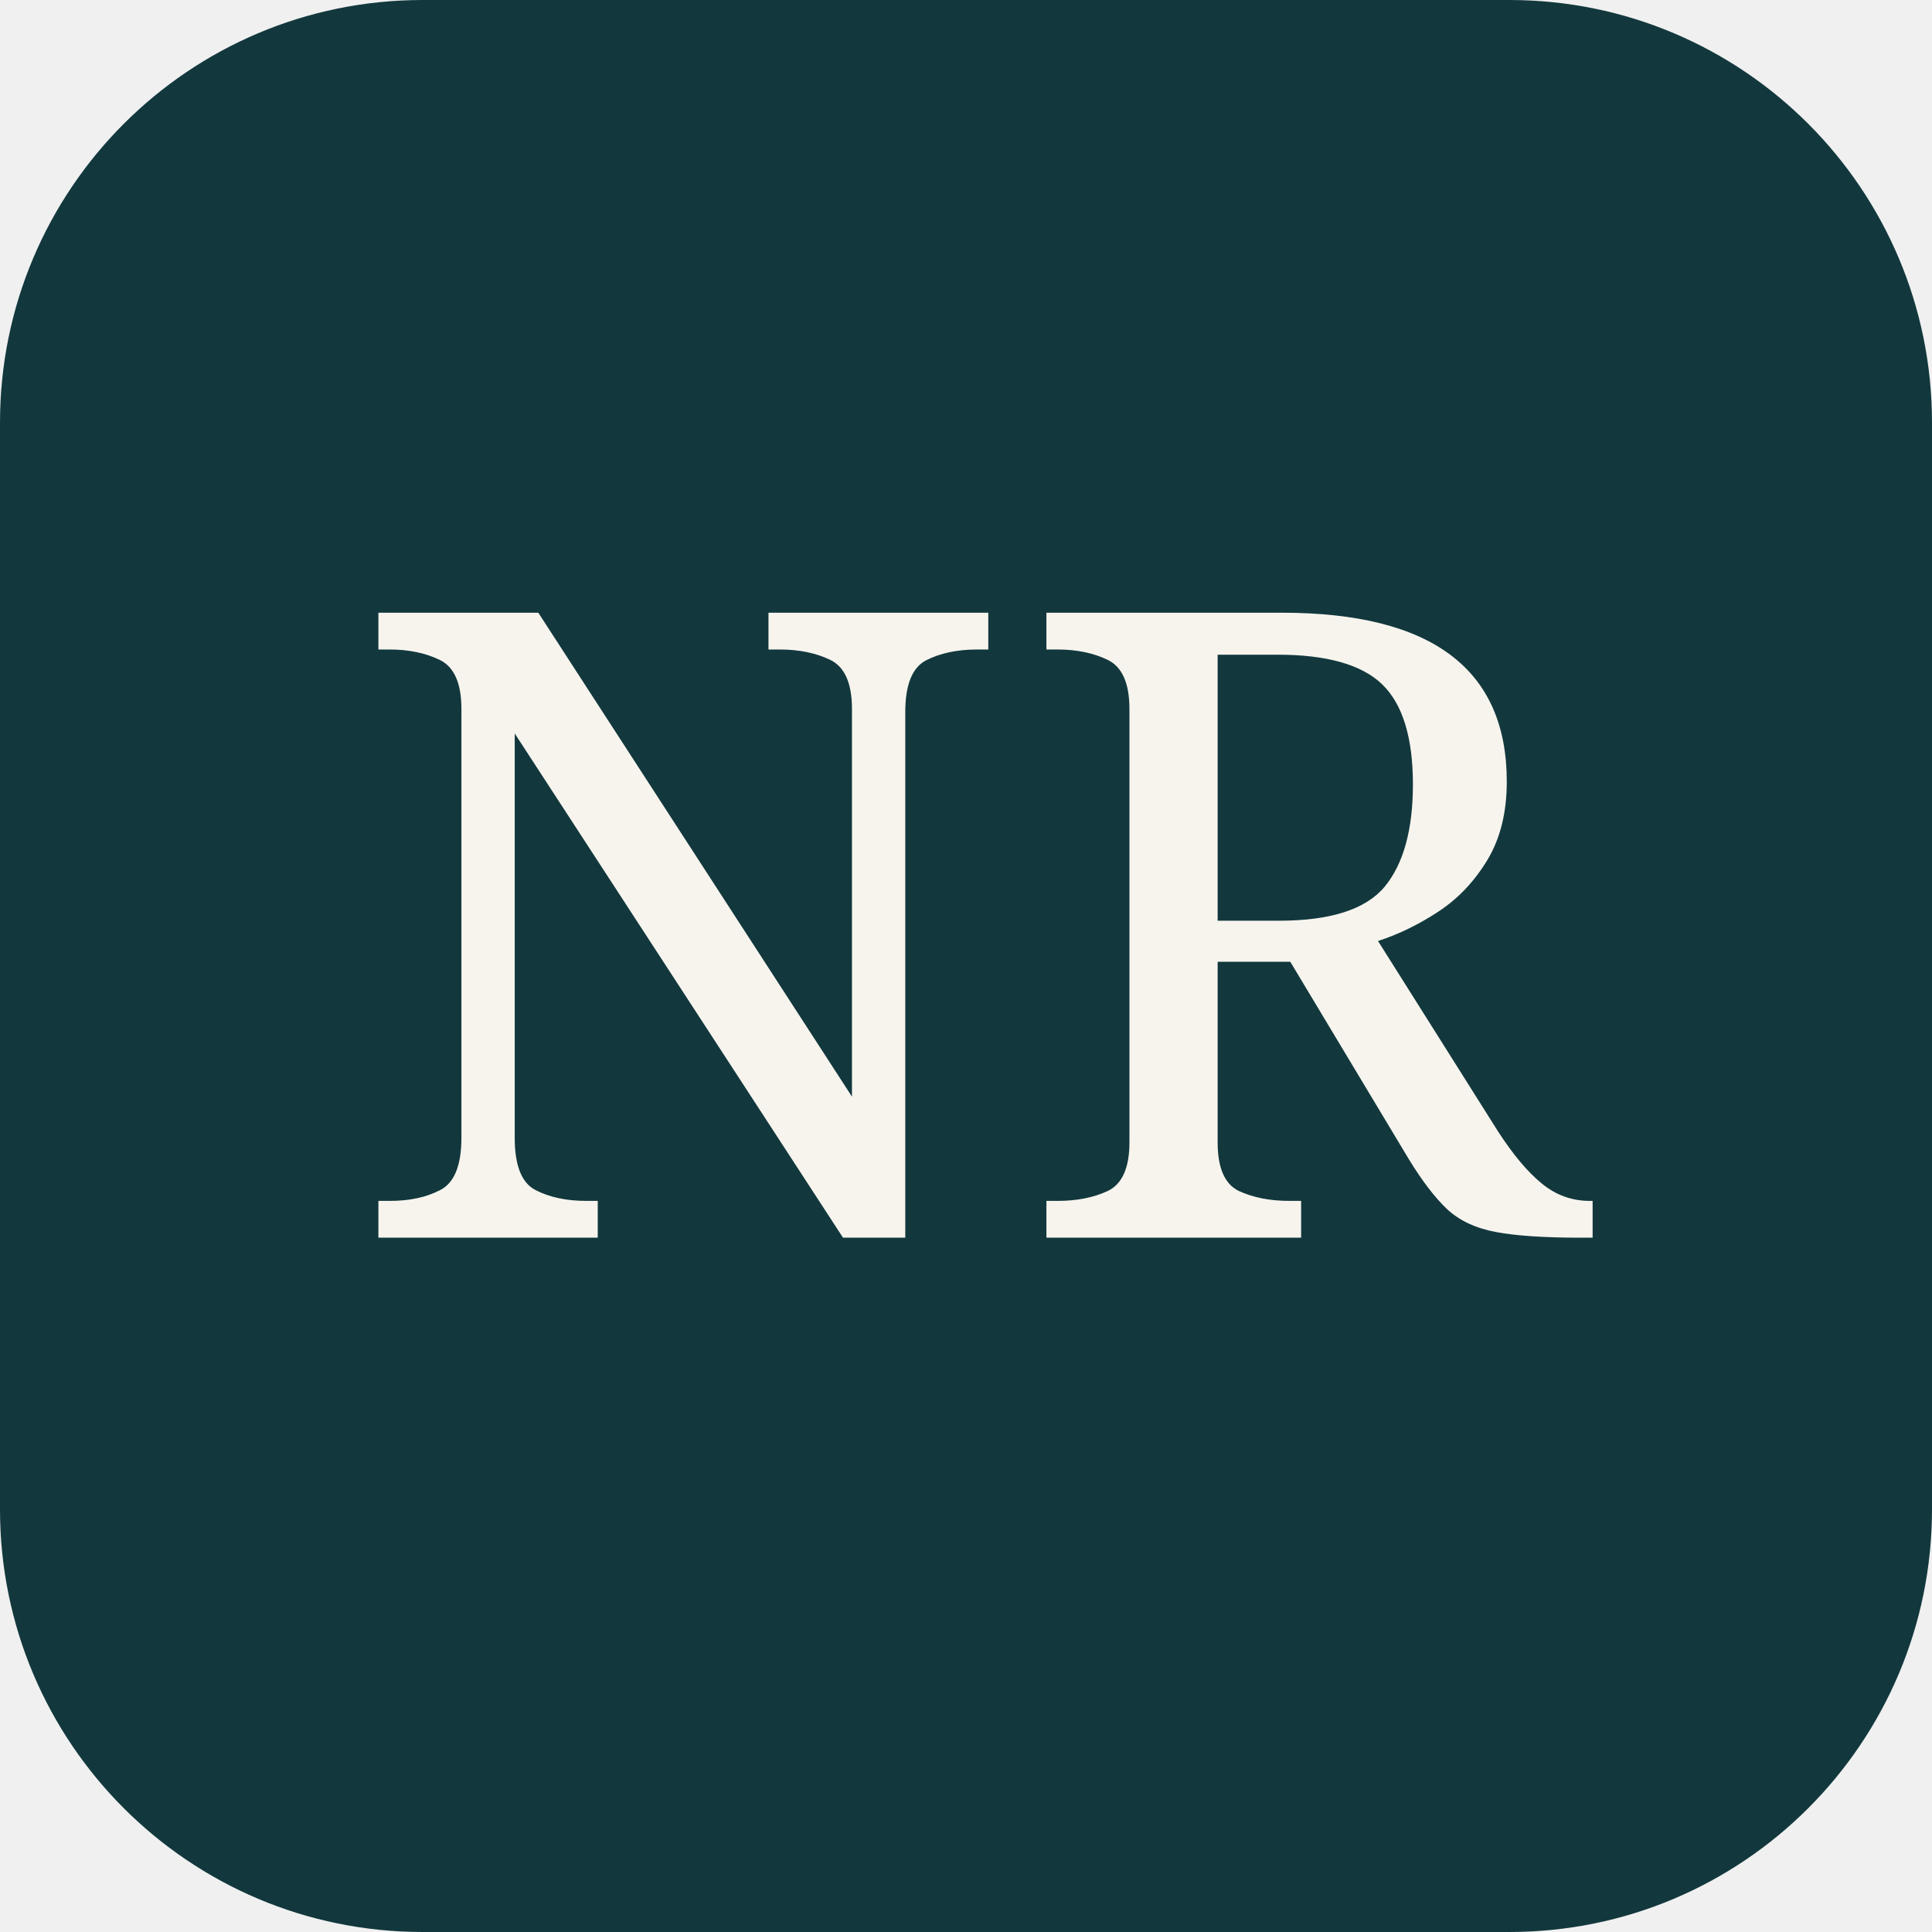
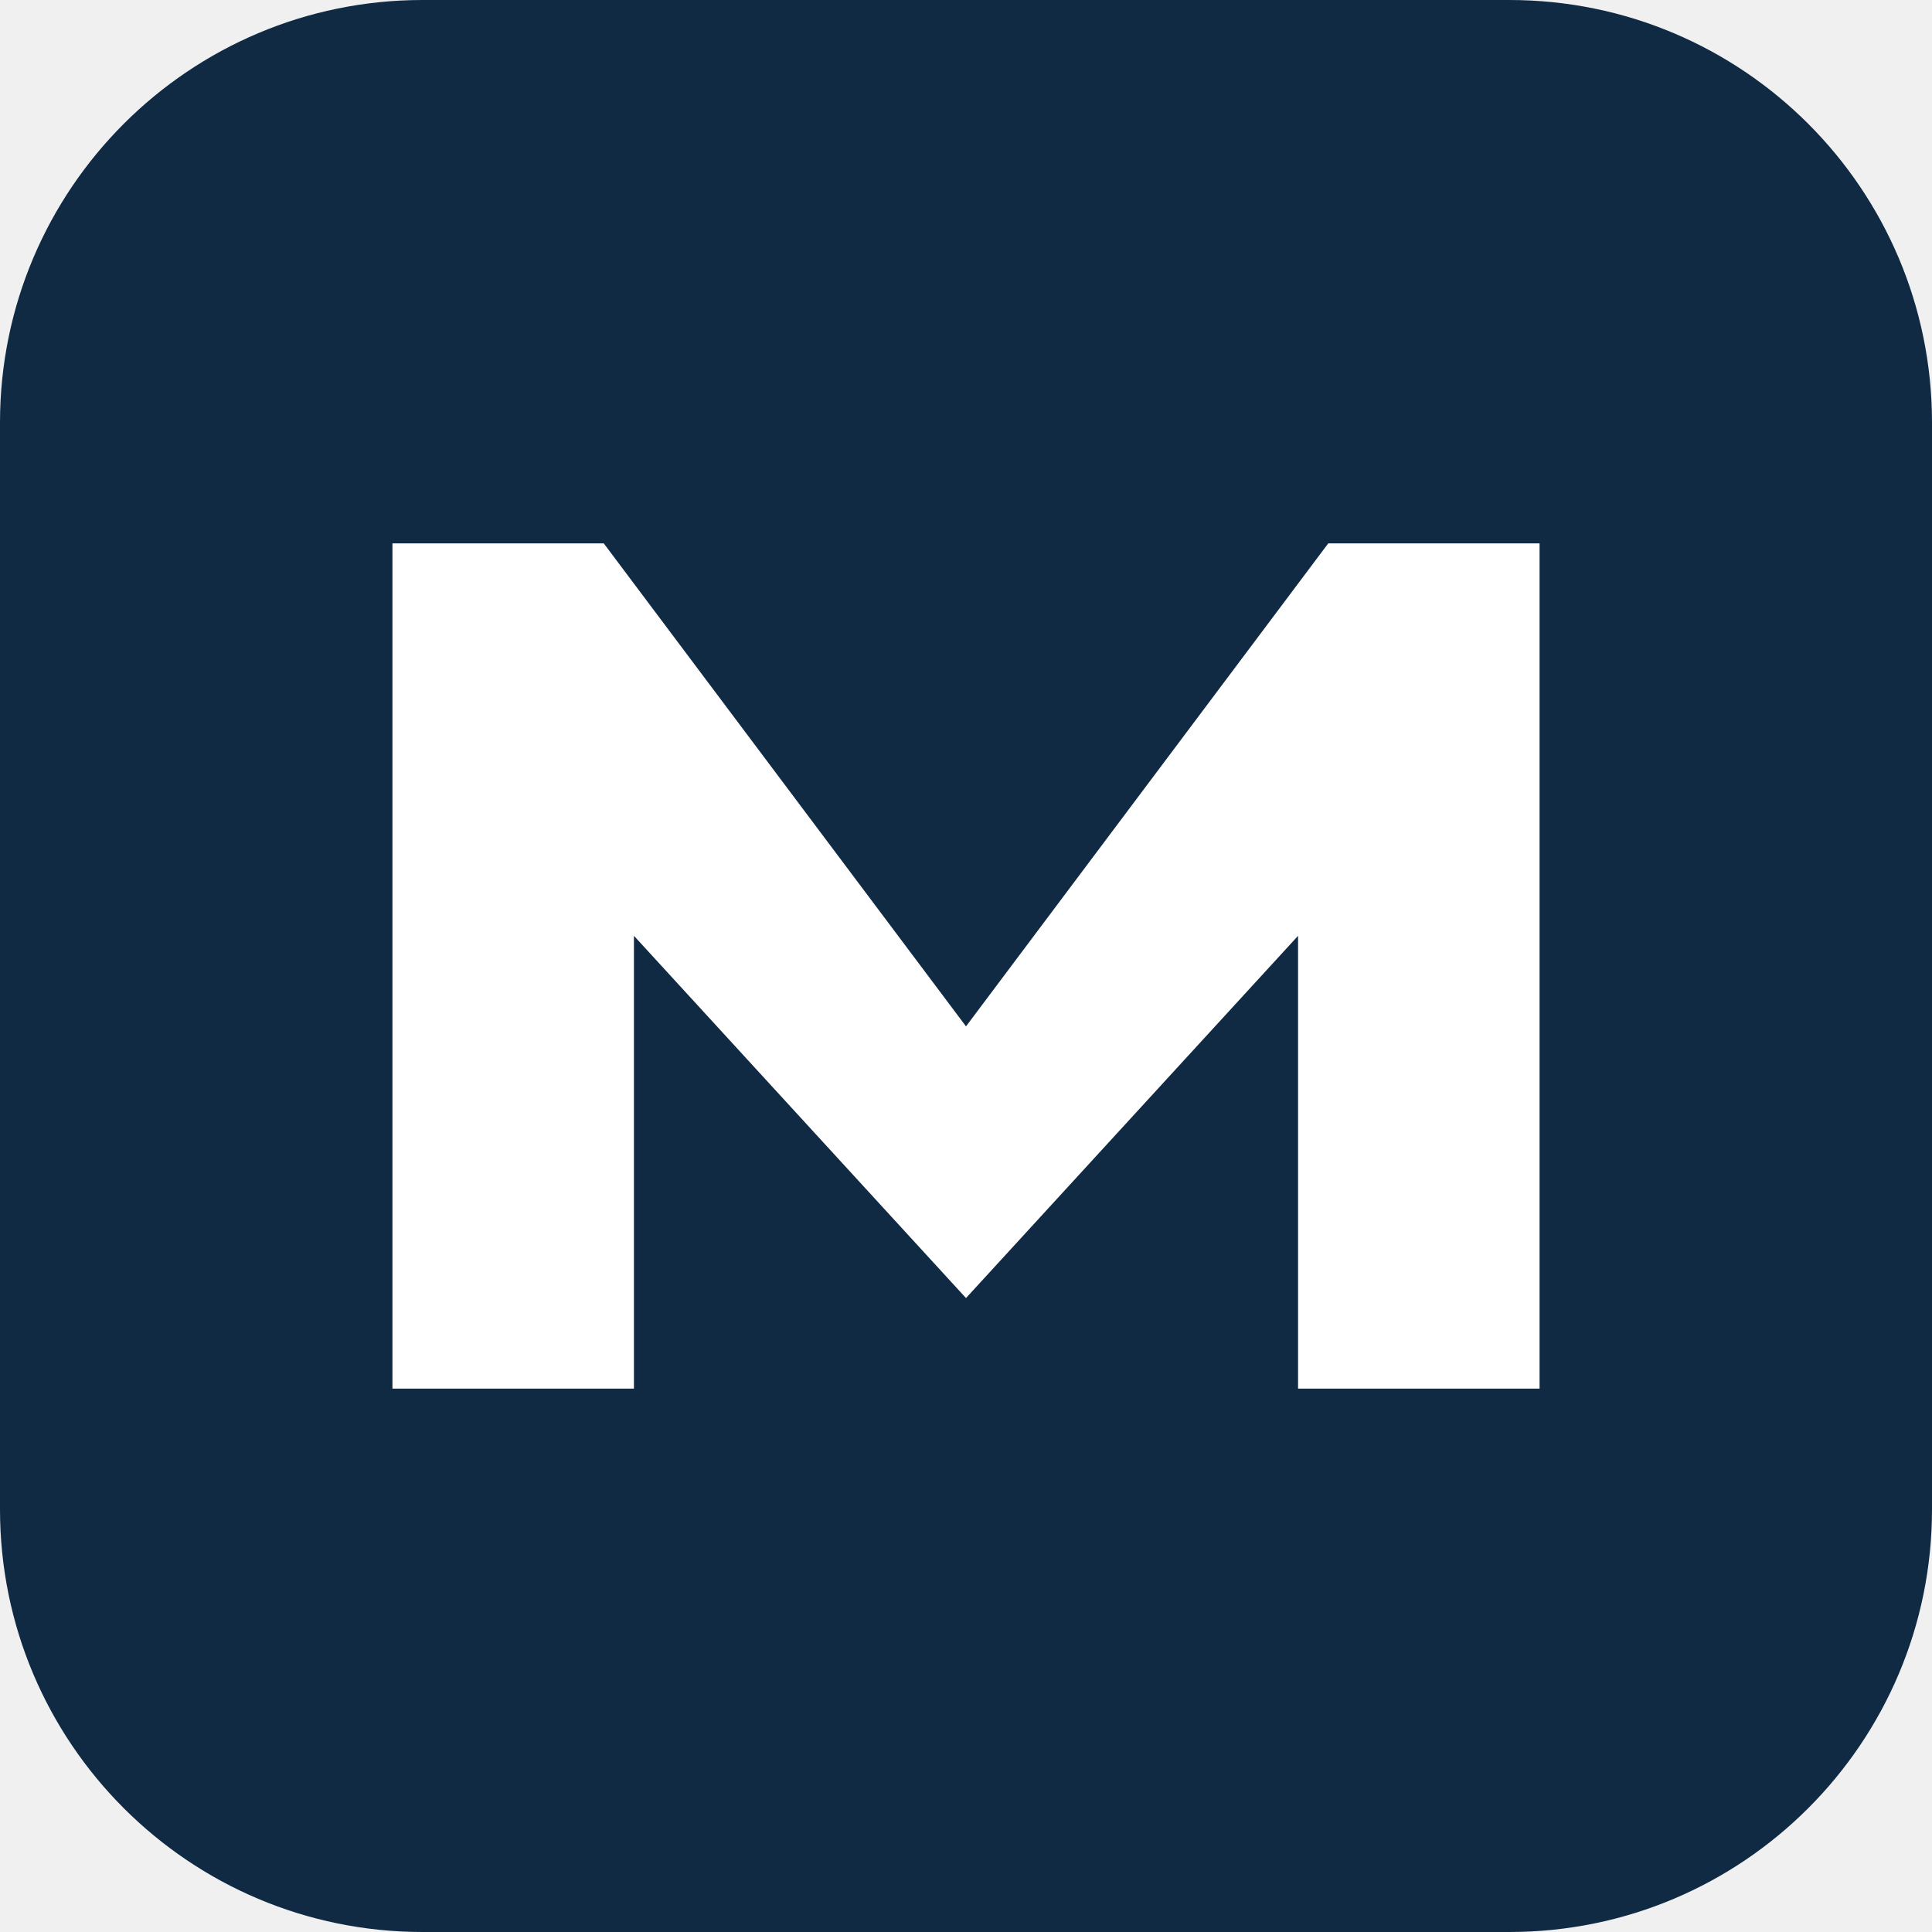
<svg xmlns="http://www.w3.org/2000/svg" viewBox="0 0 64 64">
-   <rect width="64" height="64" rx="14" fill="#12383d" />
-   <text x="32" y="41" text-anchor="middle" font-family="Georgia,serif" font-size="29" fill="#f7f4ee">NR</text>
+   <rect width="64" height="64" rx="14" fill="#102a43" />
+   <path d="M13 46V18h7l12 16 12-16h7v28h-8V31L32 43 21 31v15z" fill="#fff" />
</svg>
